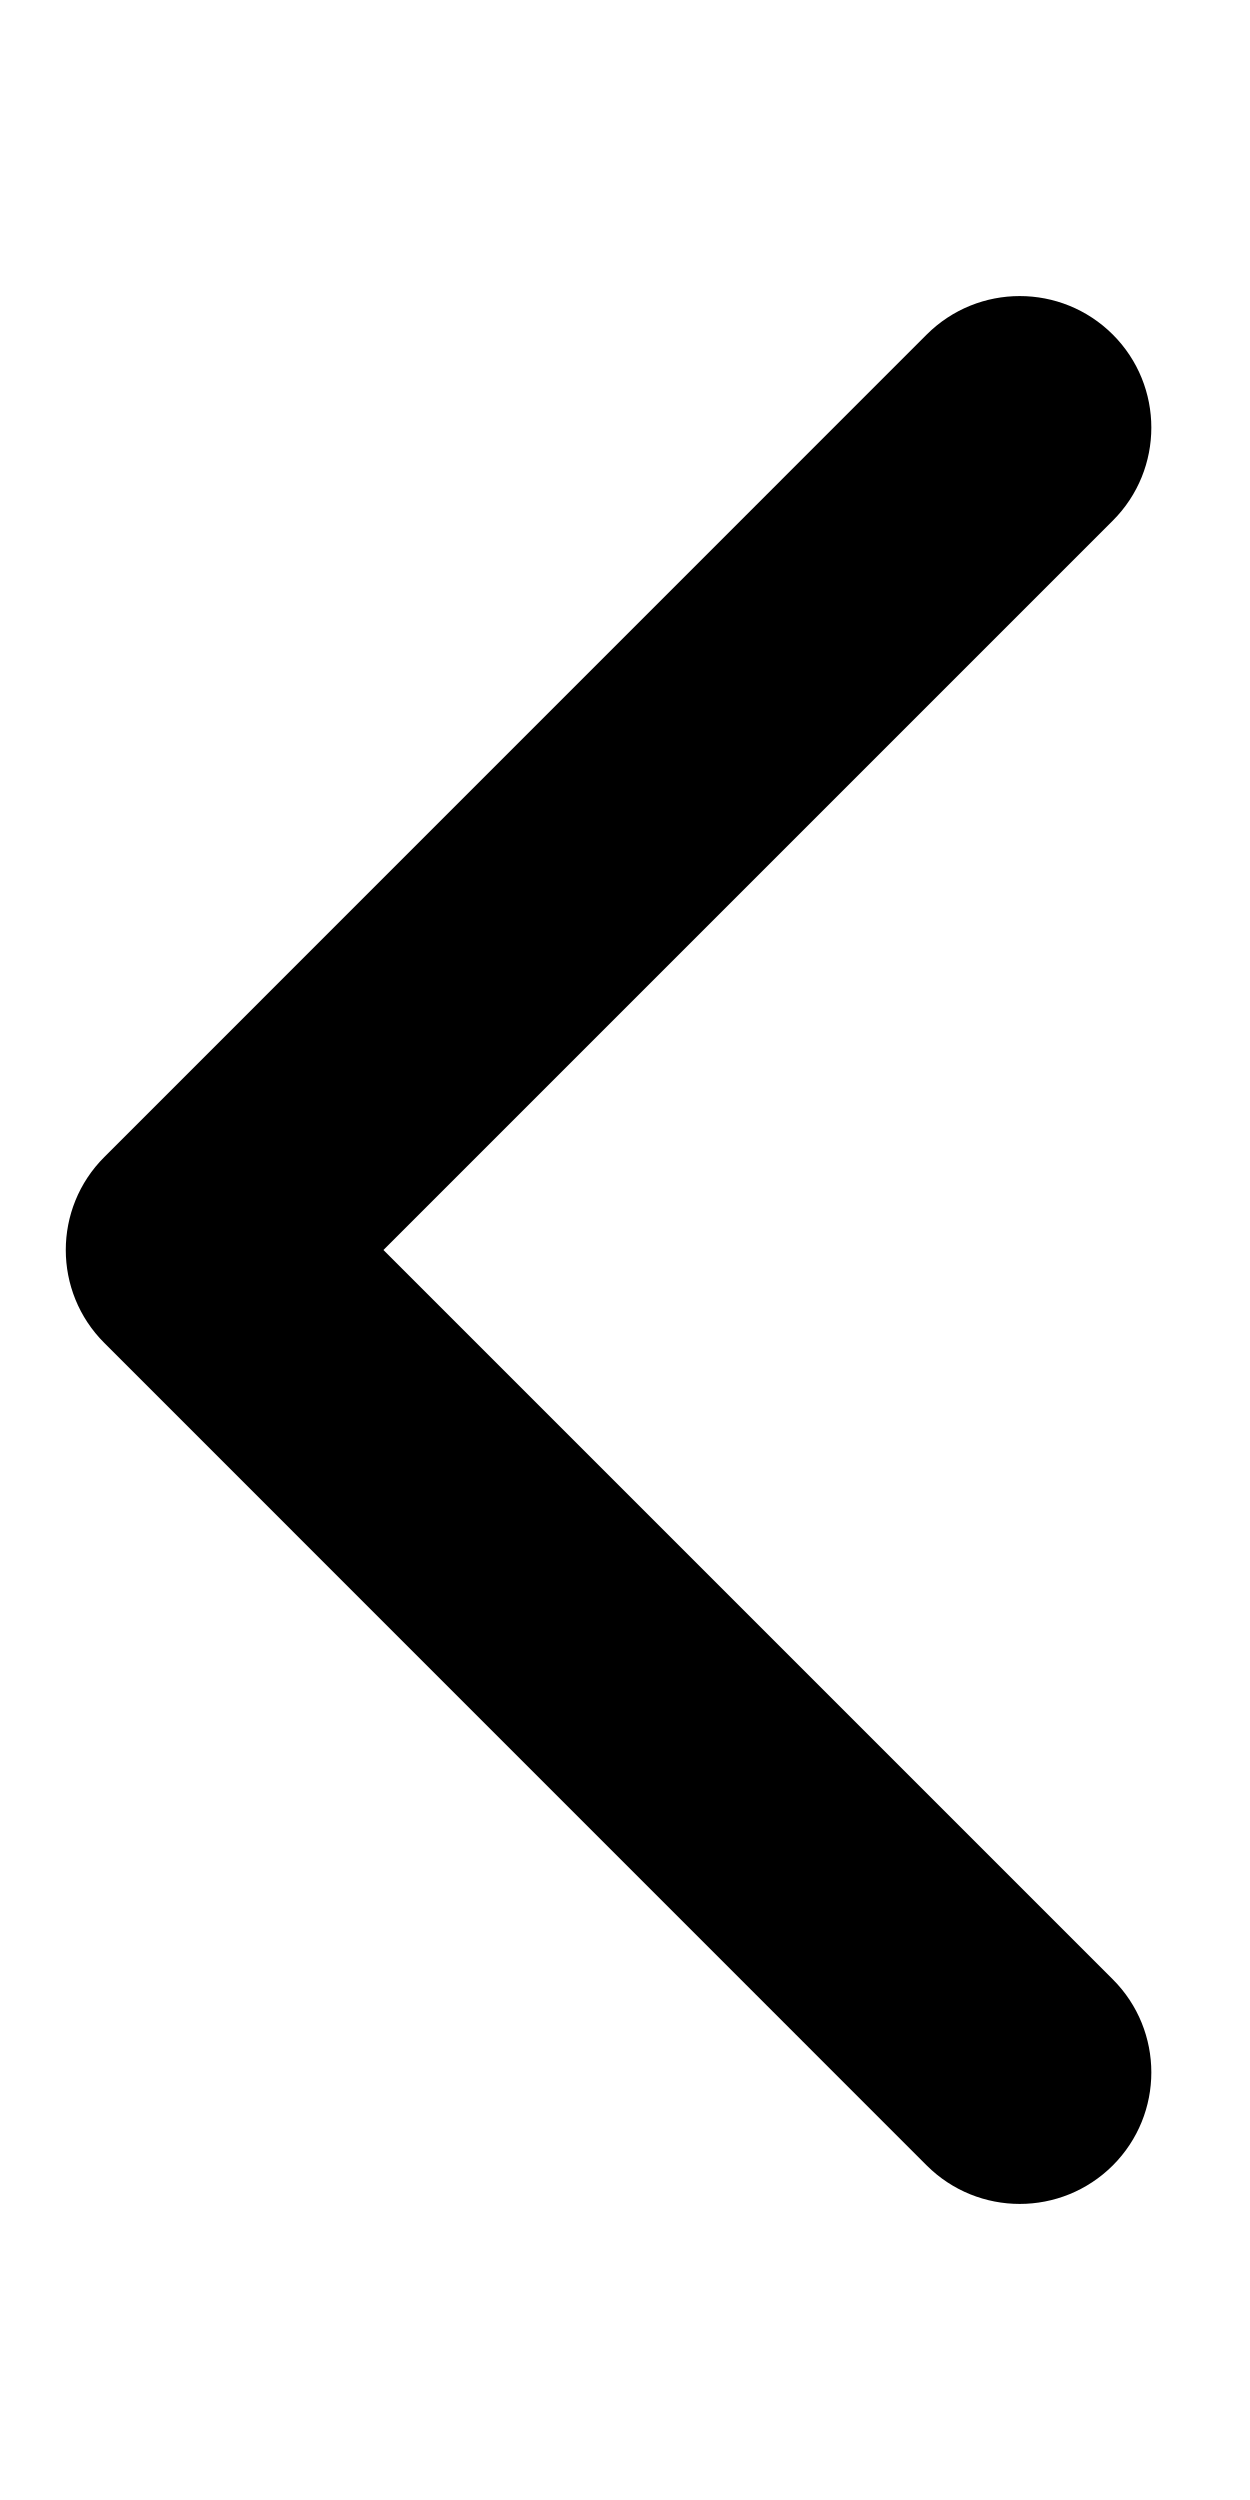
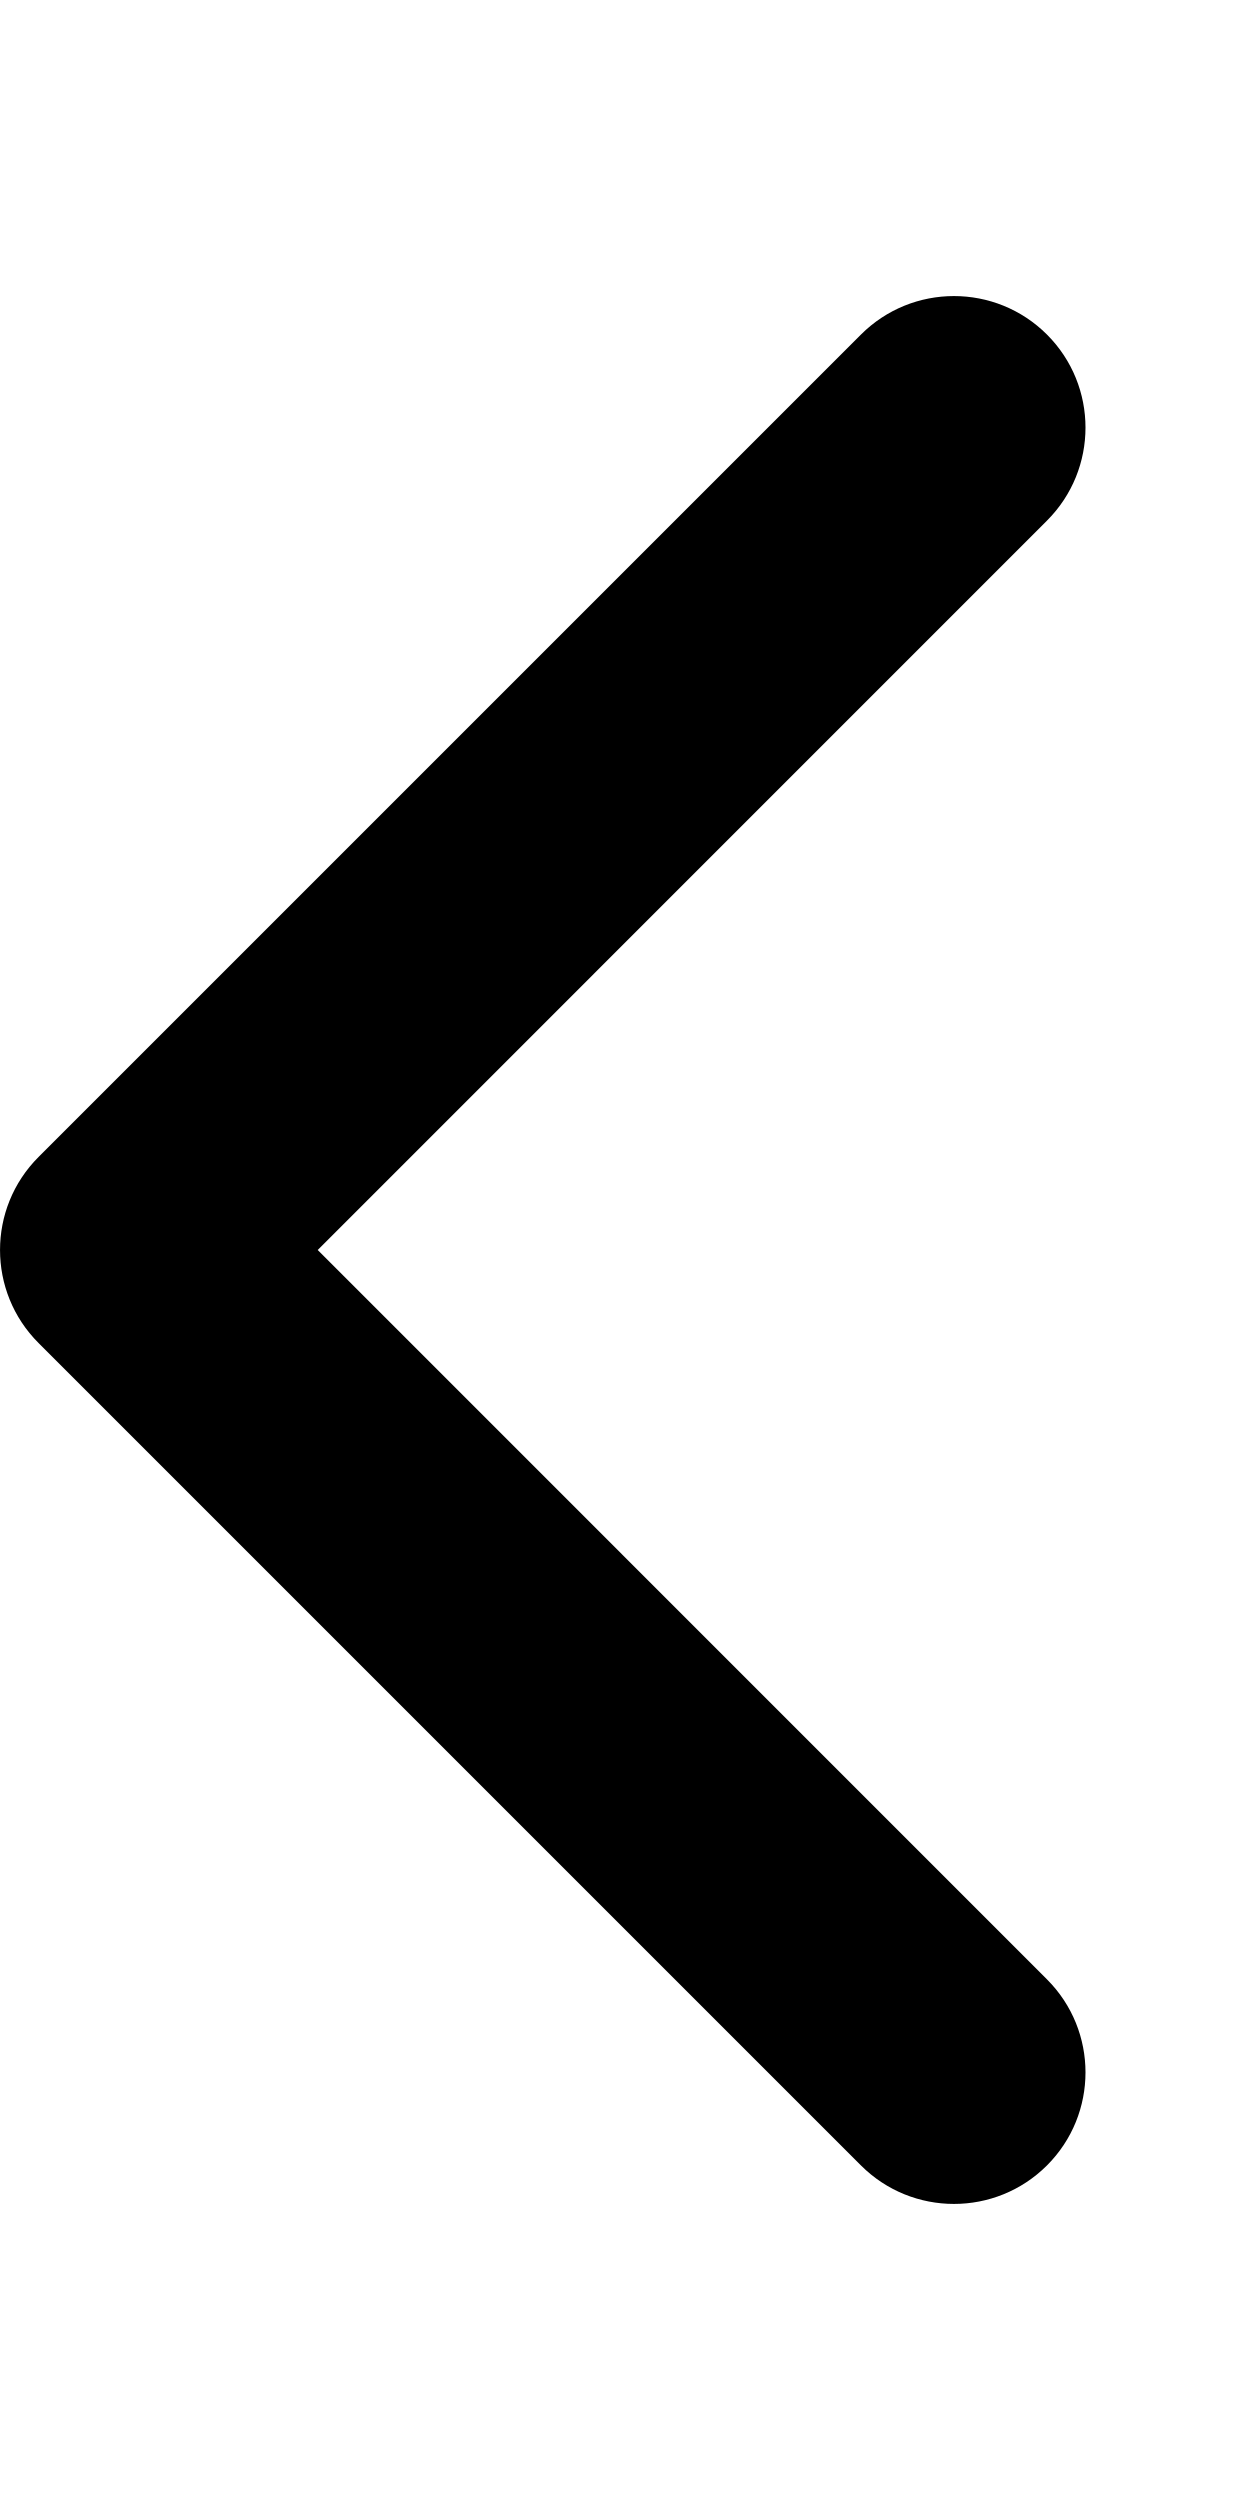
<svg xmlns="http://www.w3.org/2000/svg" viewBox="0 0 12 24">
-   <path d="M10.683 20.788C10.189 21.281 9.39 21.281 8.896 20.788L1.002 12.893C0.508 12.4 0.508 11.6 1.002 11.107L8.896 3.212C9.39 2.719 10.189 2.719 10.683 3.212C11.176 3.705 11.176 4.505 10.683 4.998L3.681 12L10.683 19.002C11.176 19.495 11.176 20.295 10.683 20.788Z" />
+   <path d="M10.051 20.788C9.558 21.281 8.758 21.281 8.265 20.788L0.37 12.893C-0.123 12.4 -0.123 11.6 0.37 11.107L8.265 3.212C8.758 2.719 9.558 2.719 10.051 3.212C10.544 3.705 10.544 4.505 10.051 4.998L3.05 12L10.051 19.002C10.544 19.495 10.544 20.295 10.051 20.788Z" />
</svg>
